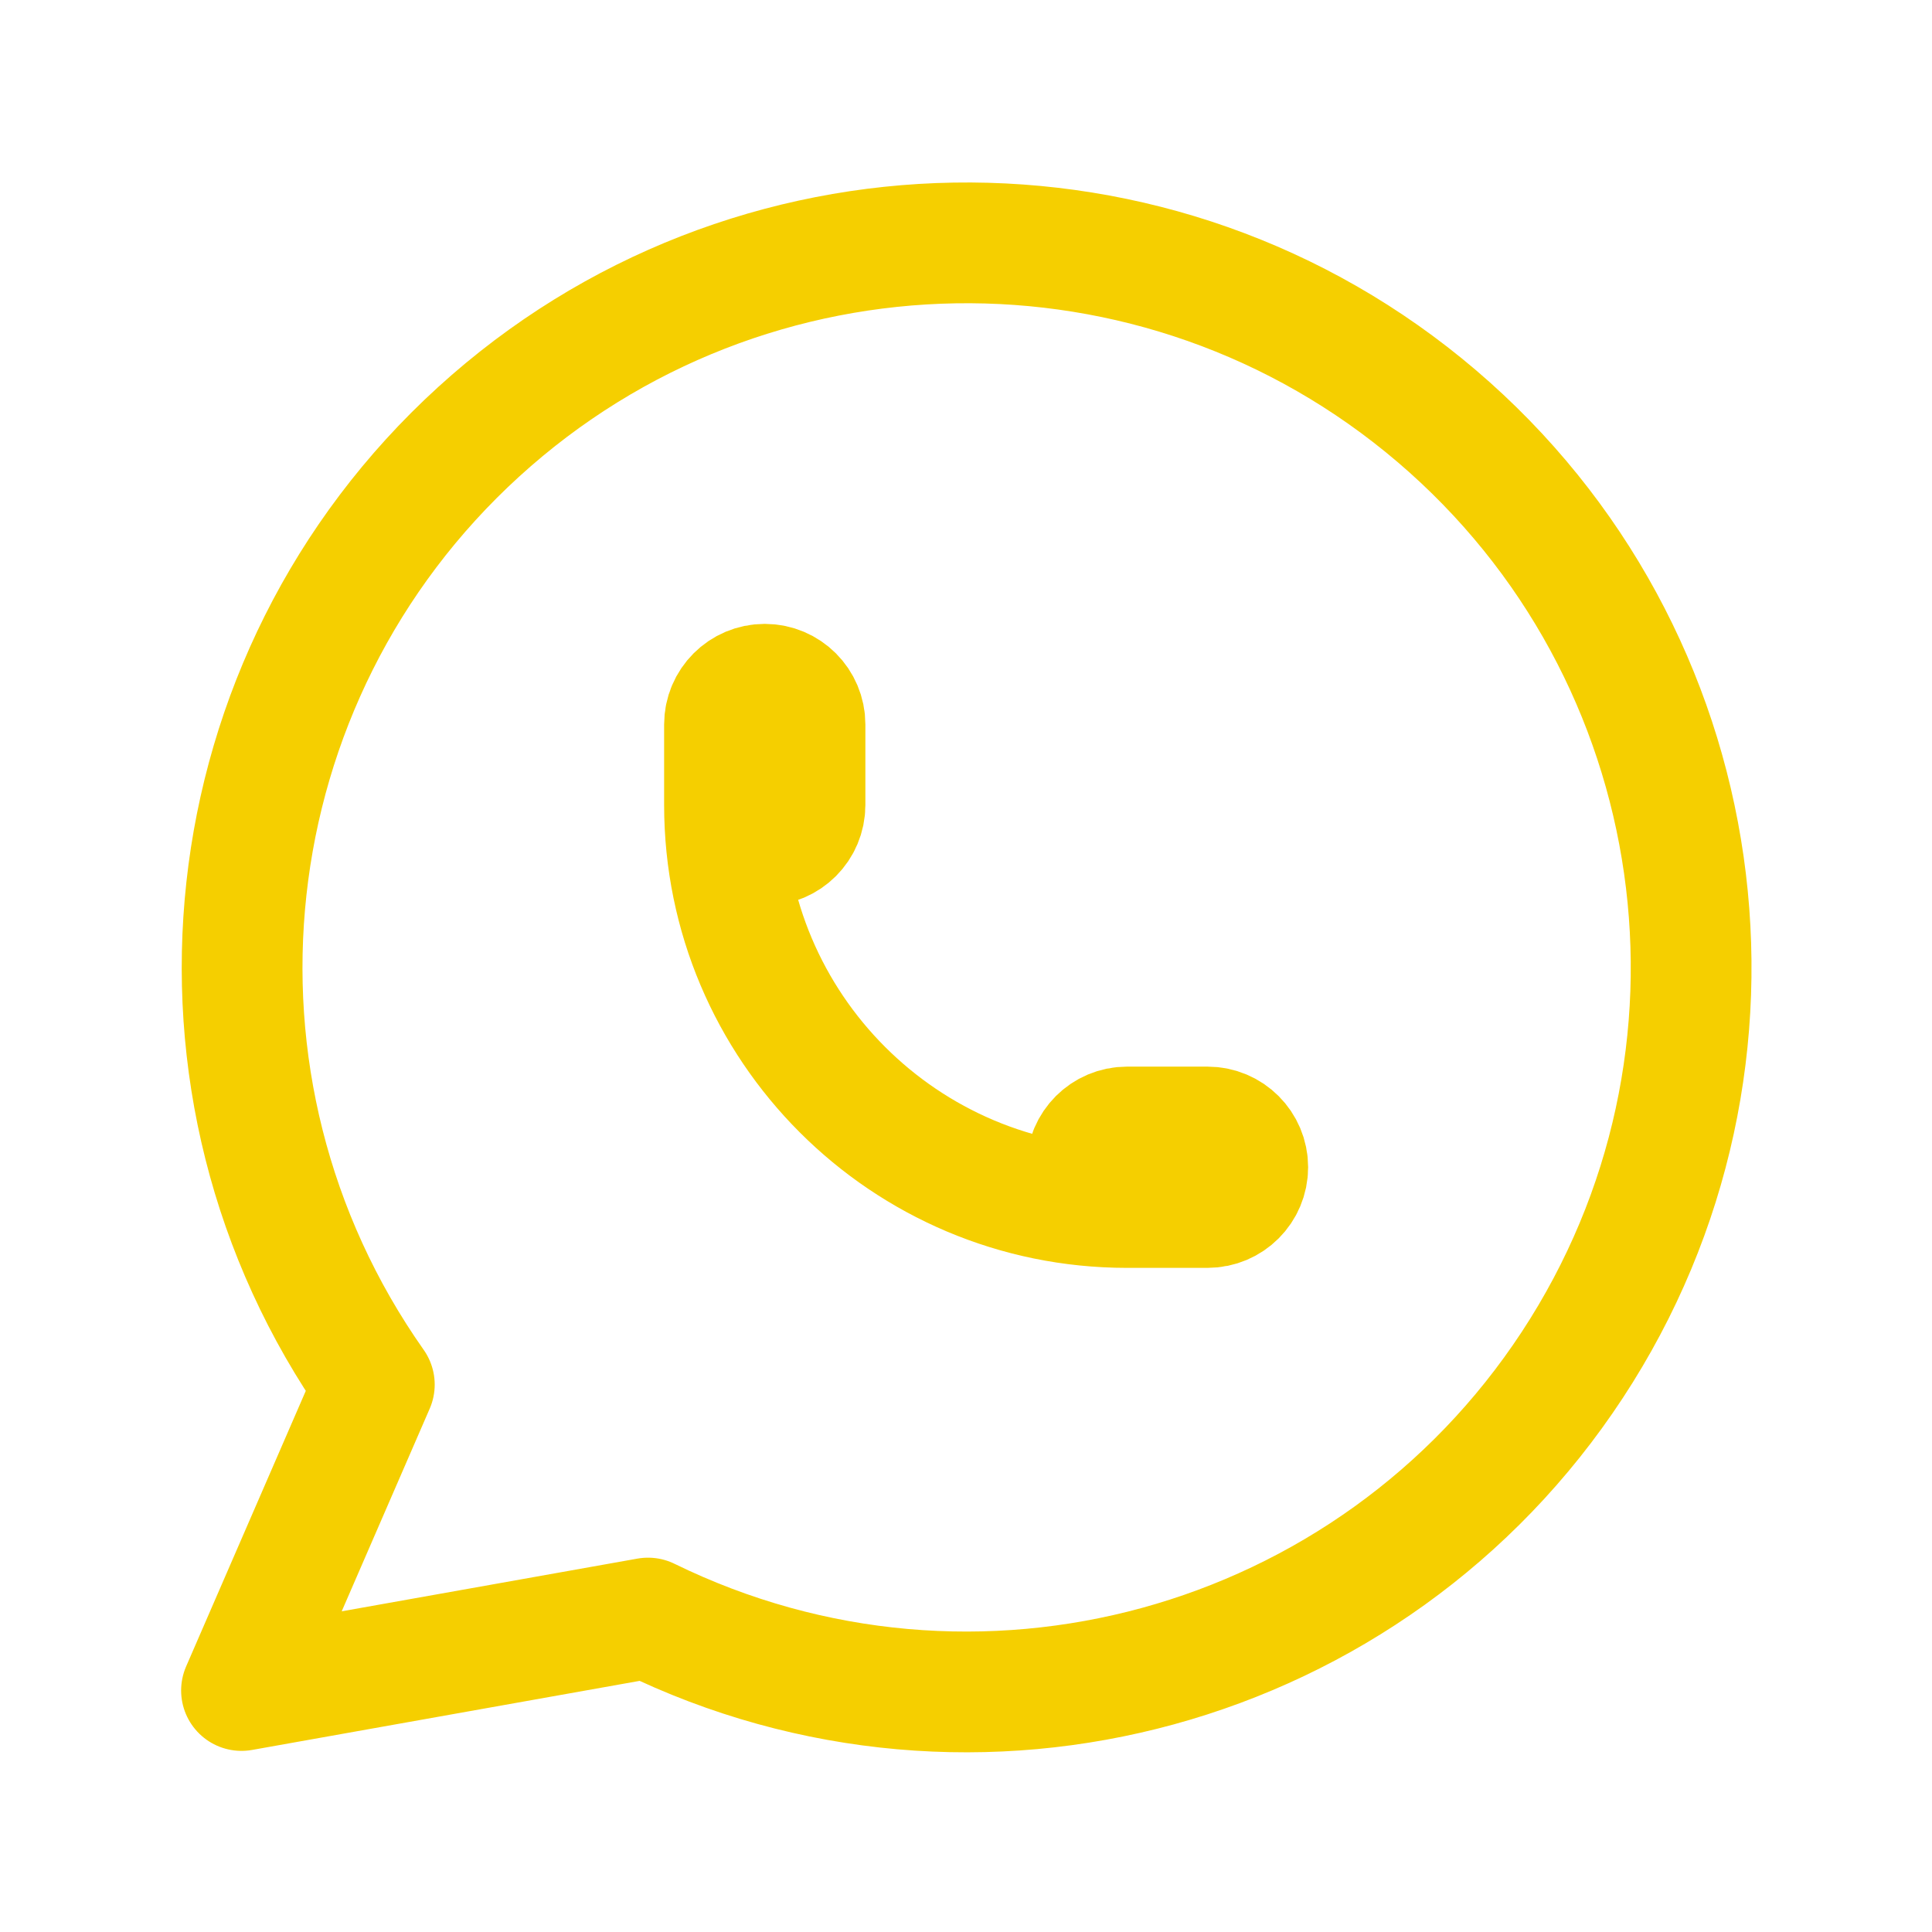
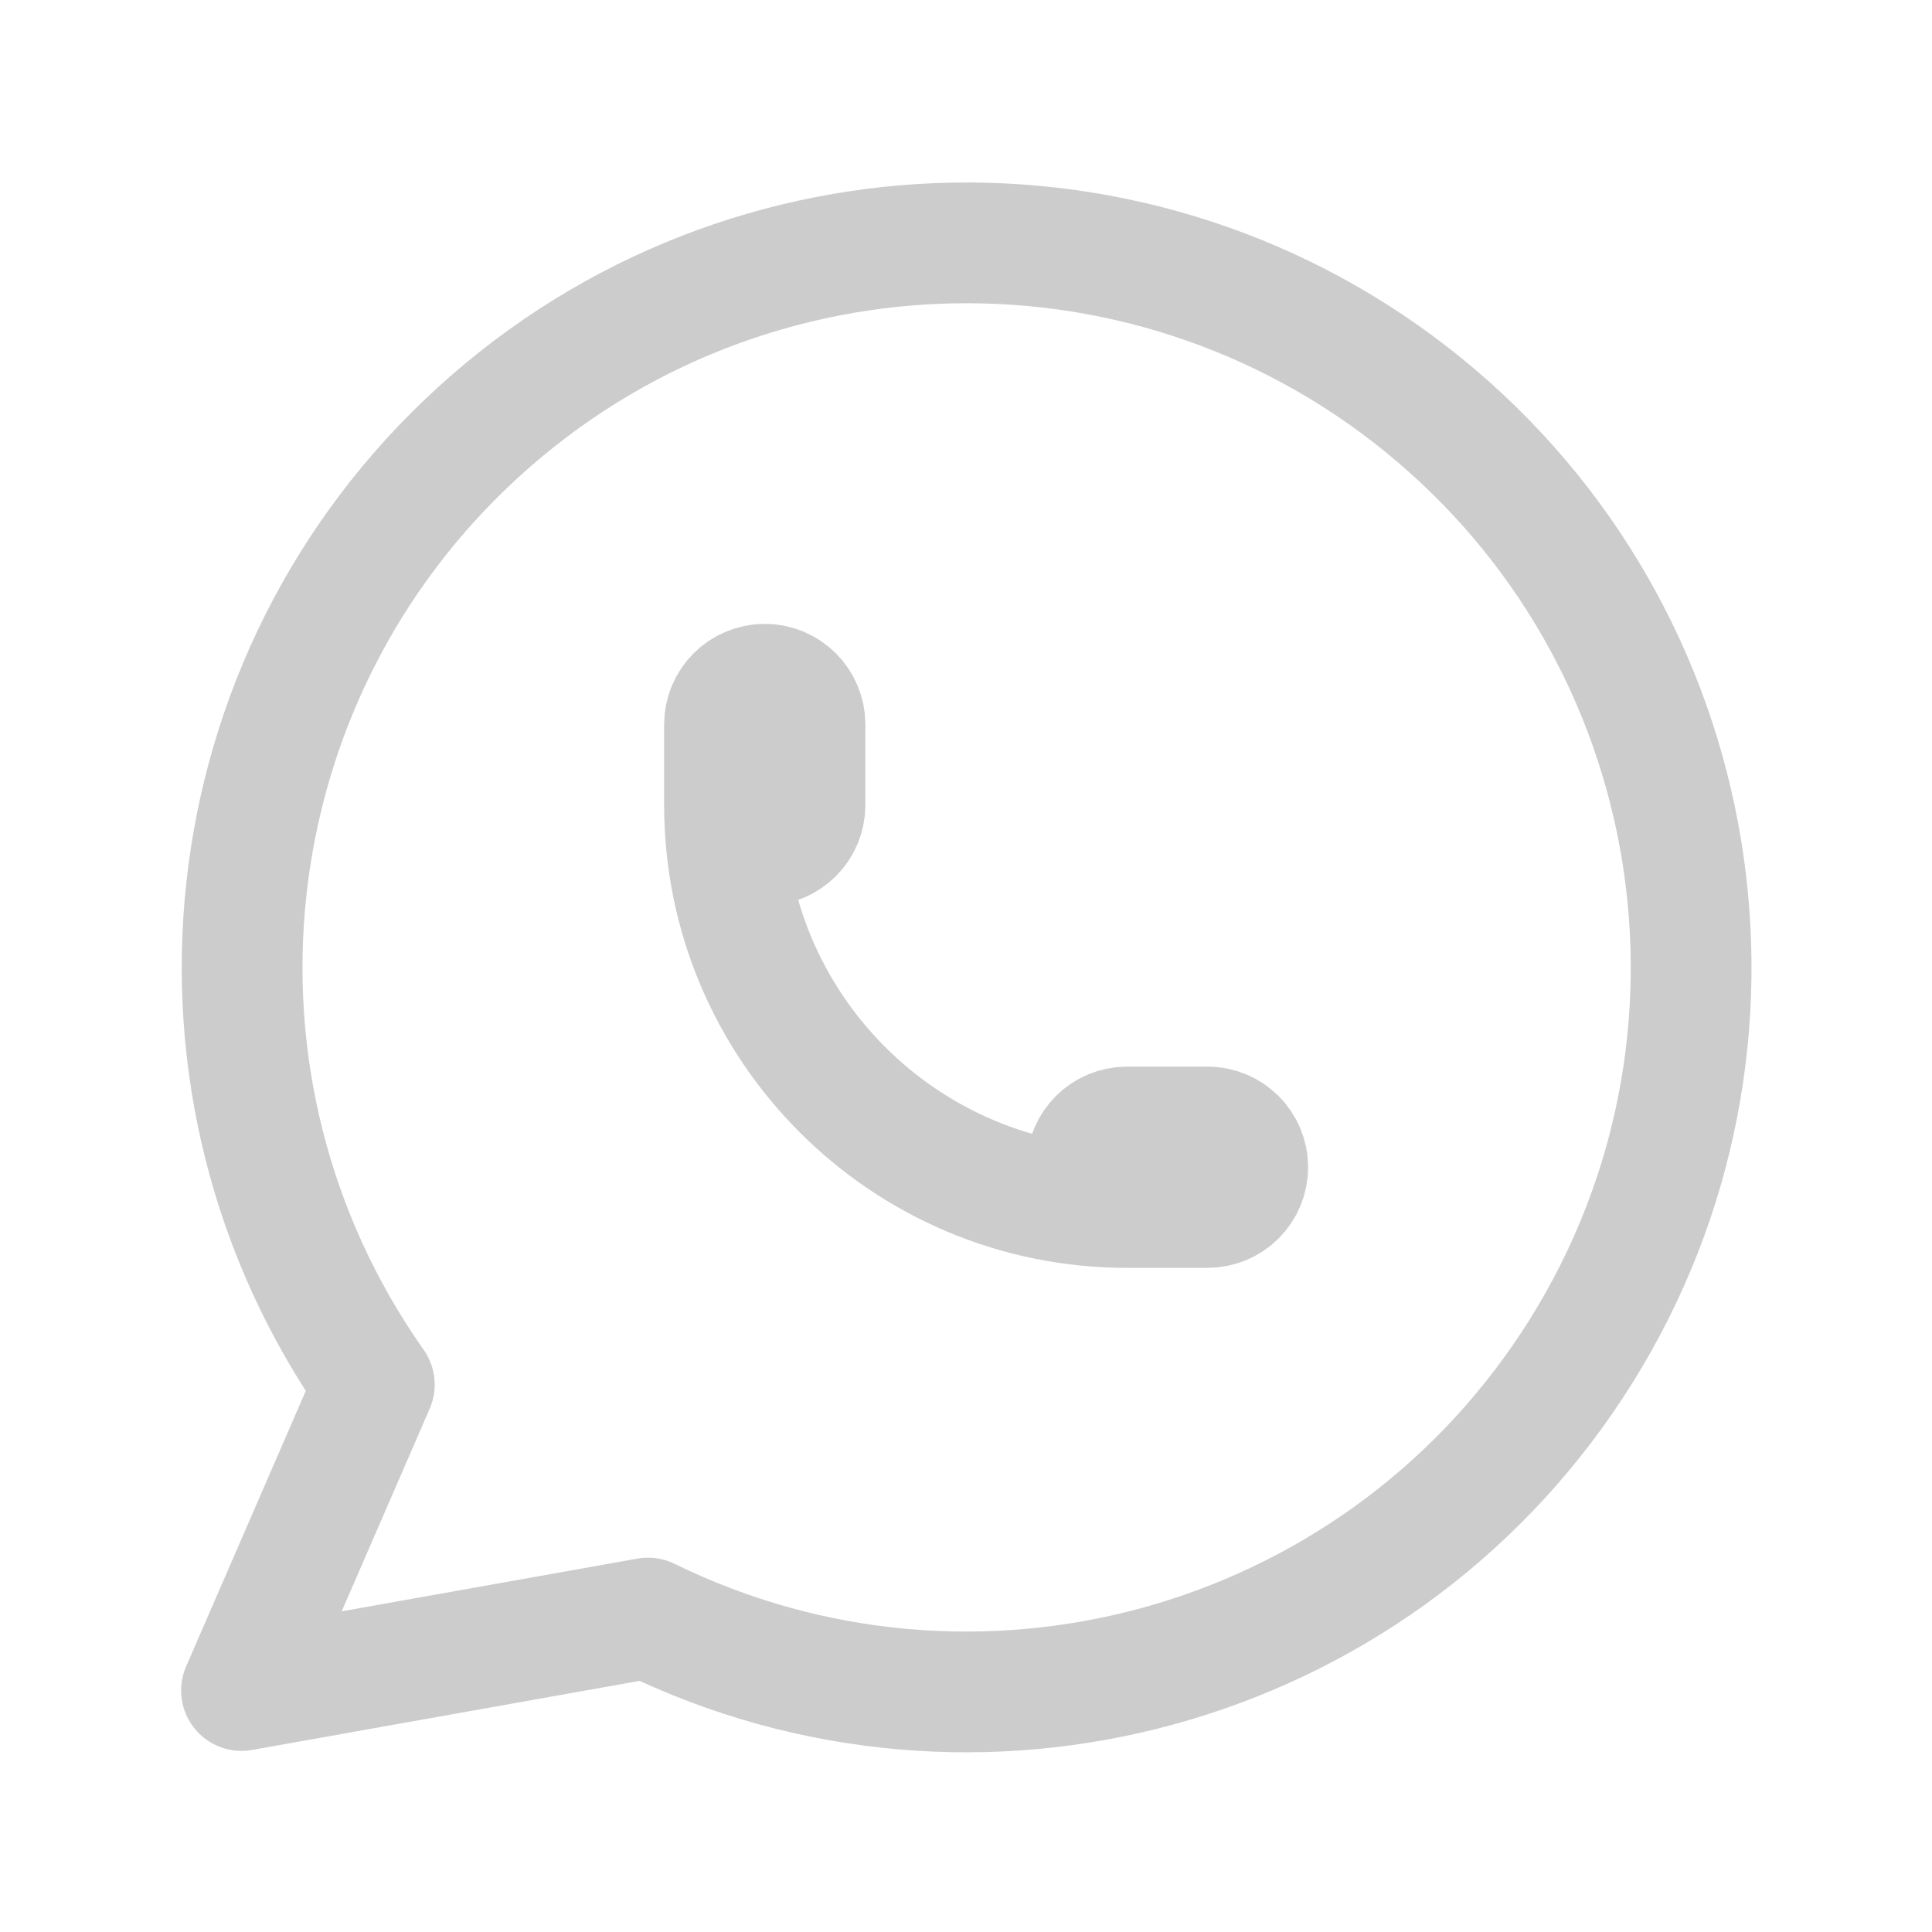
- <svg xmlns="http://www.w3.org/2000/svg" class="icon icon-tabler icon-tabler-brand-whatsapp" width="24" height="24" viewBox="0 0 24 24" stroke-width="1.5" stroke="#F5CF00" fill="none" stroke-linecap="round" stroke-linejoin="round">
+ <svg xmlns="http://www.w3.org/2000/svg" class="icon icon-tabler icon-tabler-brand-whatsapp" width="24" height="24" viewBox="0 0 24 24" stroke-width="1.5" stroke="#ccc" fill="none" stroke-linecap="round" stroke-linejoin="round">
  <path stroke="none" d="M0 0h24v24H0z" fill="none" />
  <path d="M3 21l1.65 -3.8a9 9 0 1 1 3.4 2.9l-5.05 .9" />
  <path d="M9 10a.5 .5 0 0 0 1 0v-1a.5 .5 0 0 0 -1 0v1a5 5 0 0 0 5 5h1a.5 .5 0 0 0 0 -1h-1a.5 .5 0 0 0 0 1" />
</svg>
